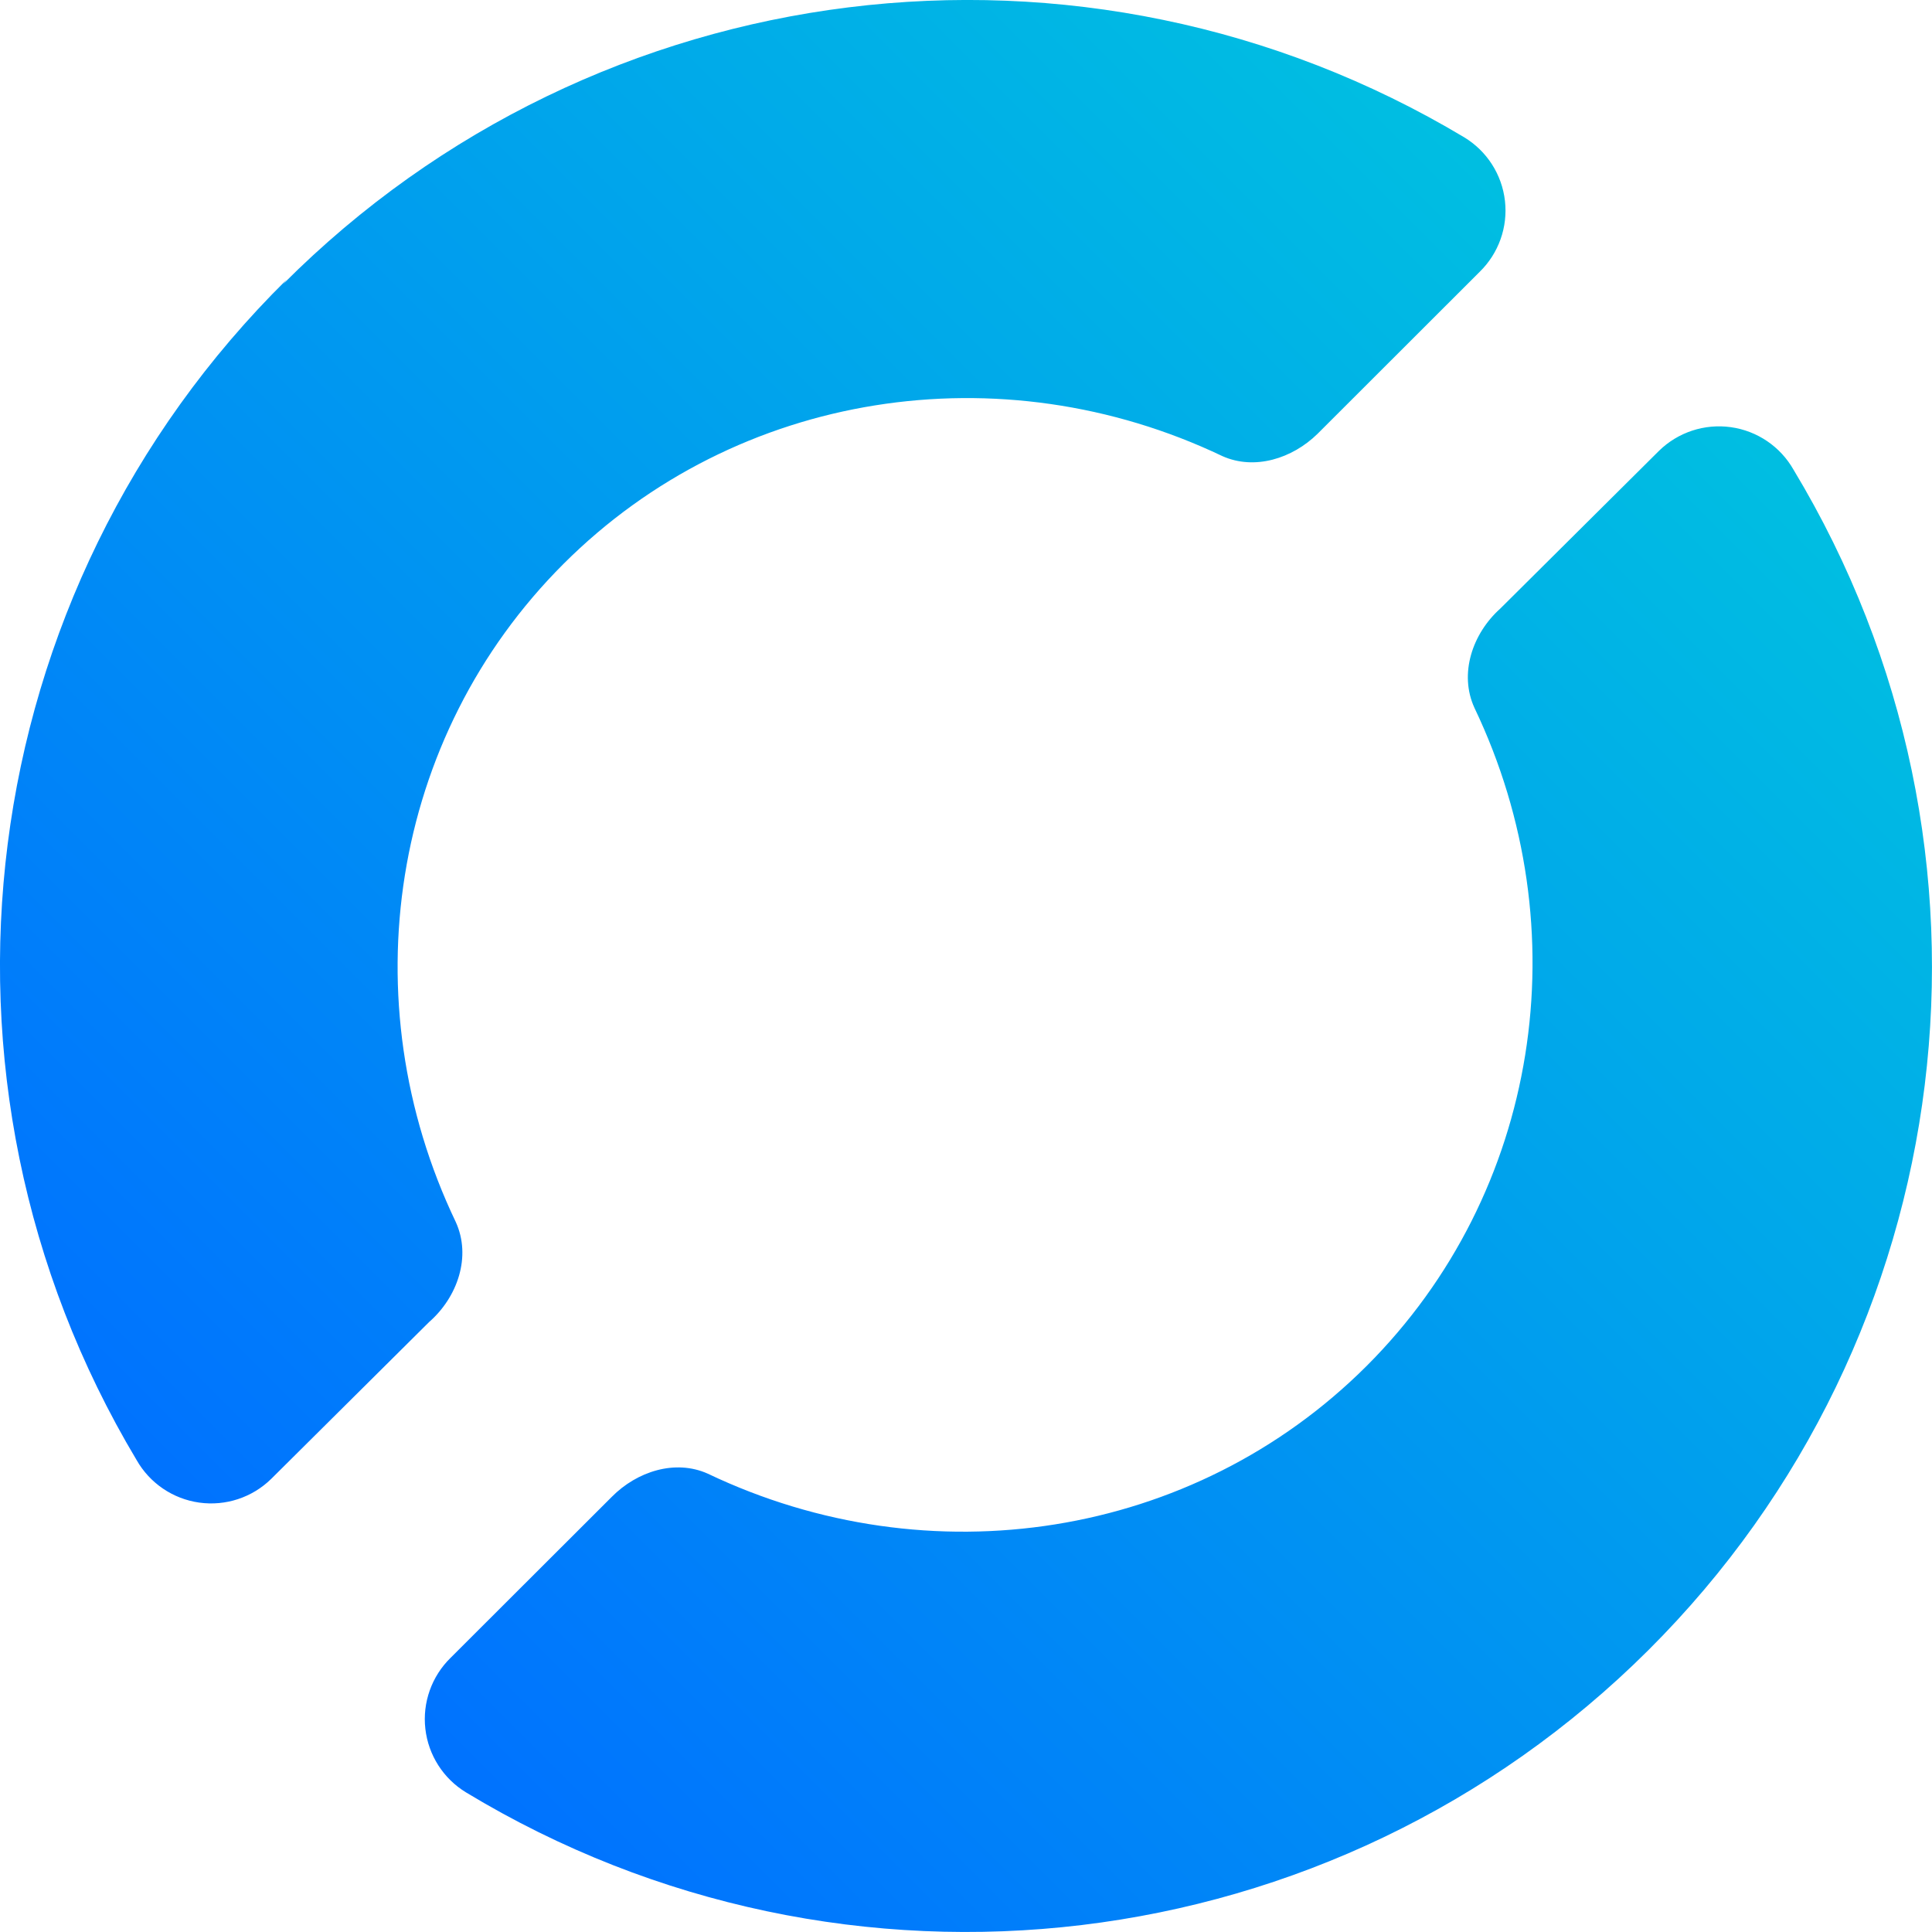
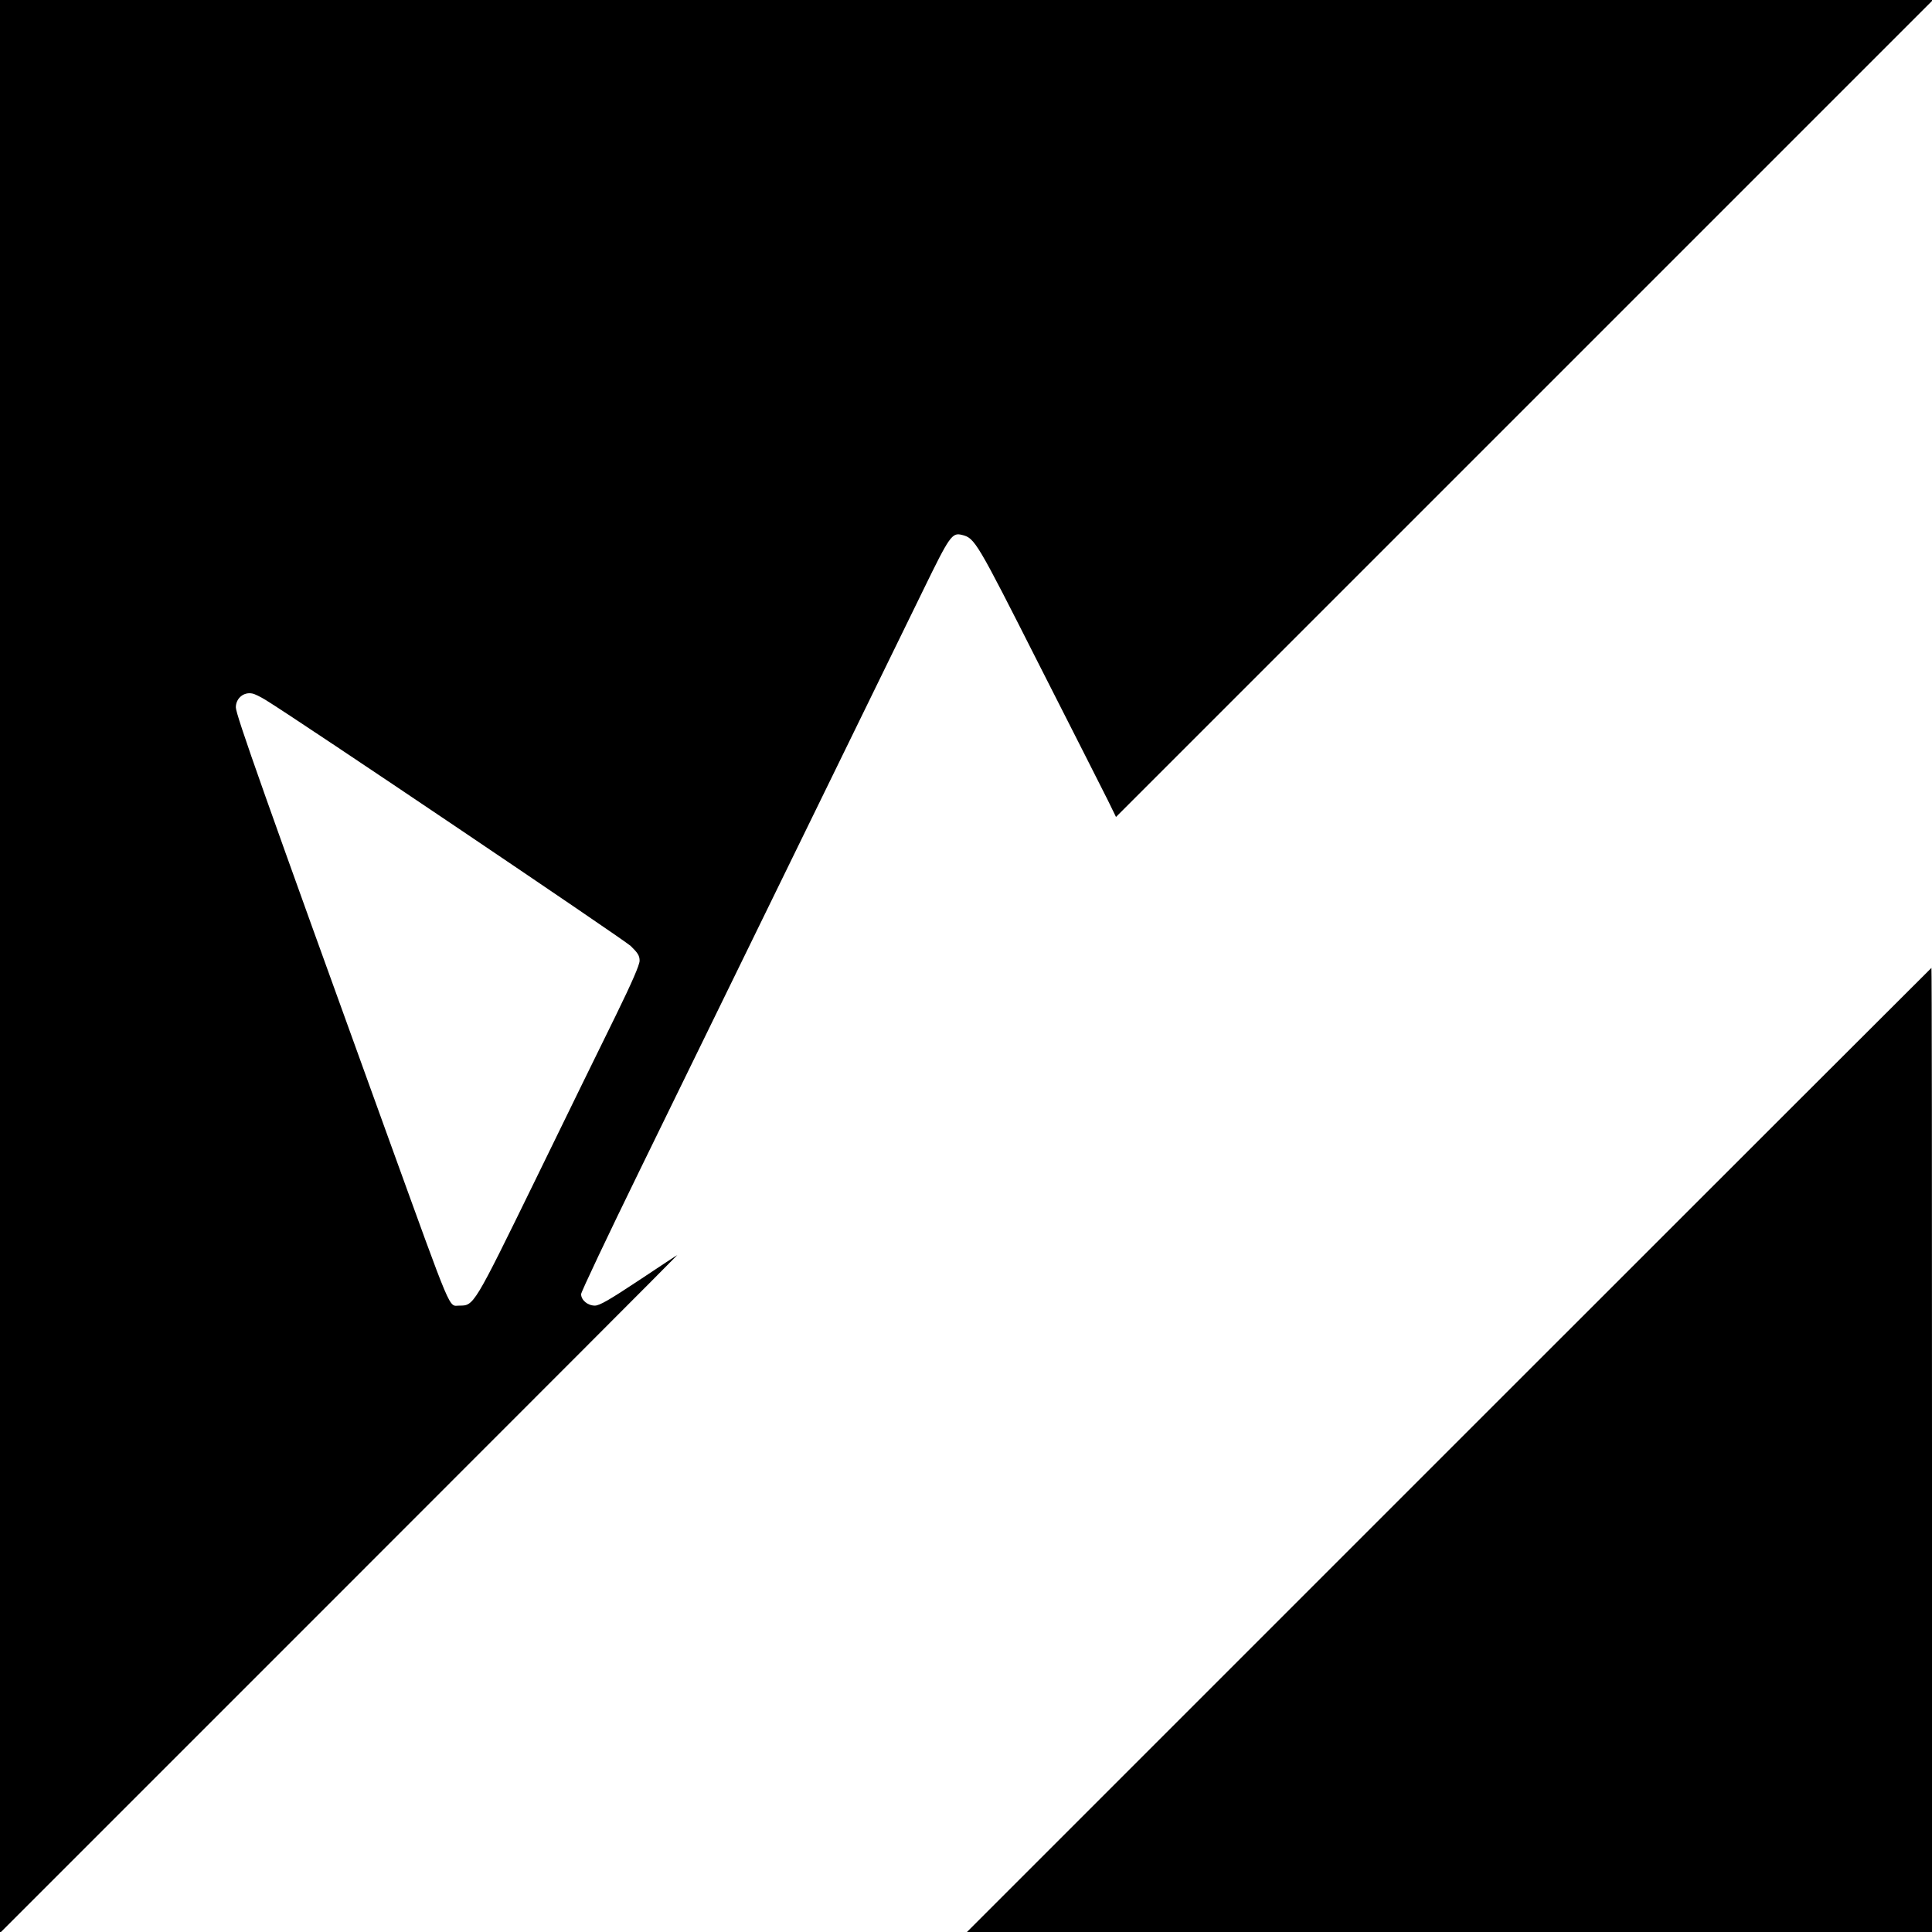
- <svg xmlns="http://www.w3.org/2000/svg" xmlns:xlink="http://www.w3.org/1999/xlink" xml:space="preserve" viewBox="66.993 897.484 26 26">
-   <linearGradient id="a" x1=".148" x2=".845" y1=".851" y2=".154" gradientTransform="matrix(26.301 0 0 26.331 90.674 911.757)" gradientUnits="userSpaceOnUse">
-     <stop offset="0" stop-color="#0071ff" />
-     <stop offset="1" stop-color="#00bfe1" />
-   </linearGradient>
-   <defs>
-     <linearGradient xlink:href="#a" id="b" x1=".148" x2=".845" y1=".851" y2=".154" gradientTransform="matrix(26.00048 0 0 25.99935 66.993 897.485)" gradientUnits="userSpaceOnUse" />
-   </defs>
-   <path fill="url(#b)" d="m89.318 903.552-2.135 2.122c-.376.337-.558.879-.347 1.337 1.422 2.976.882 6.524-1.452 8.856-2.335 2.331-5.887 2.87-8.866 1.449-.439-.197-.954-.03-1.292.312l-2.17 2.167a1.154 1.154 0 0 0 .208 1.81 13.005 13.005 0 0 0 15.91-1.912 12.97 12.97 0 0 0 1.956-15.887 1.154 1.154 0 0 0-1.812-.254zm-18.467-2.305a12.969 12.969 0 0 0-2.02 15.885 1.154 1.154 0 0 0 1.812.254l2.124-2.11c.385-.336.572-.884.359-1.348-1.423-2.976-.884-6.524 1.451-8.856 2.334-2.332 5.887-2.871 8.866-1.45.434.194.942.033 1.281-.3l2.182-2.18a1.152 1.152 0 0 0-.208-1.81 13.009 13.009 0 0 0-15.893 1.973z" />
+ <svg xmlns="http://www.w3.org/2000/svg" version="1.0" width="1024pt" height="1024pt" viewBox="0 0 1024 1024" preserveAspectRatio="xMidYMid meet">
+   <g transform="translate(0,1024) scale(0.1,-0.1)" fill="#000000" stroke="none">
+     <path d="M0 5118 l0 -5123 1795 1795 c987 987 1795 1796 1795 1798 0 1 -91 -59 -202 -133 -157 -104 -210 -135 -235 -135 -38 0 -73 29 -73 61 0 11 140 307 311 657 491 1004 1358 2780 1504 3078 138 283 151 302 203 289 69 -17 77 -31 409 -687 177 -348 341 -672 365 -720 l43 -88 2165 2165 2165 2165 -5123 0 -5122 0 0 -5122z m1408 1412 c178 -109 1896 -1268 1935 -1304 37 -36 47 -51 47 -78 0 -22 -40 -114 -125 -288 -69 -140 -262 -534 -428 -875 -327 -669 -325 -665 -402 -665 -59 0 -31 -65 -377 890 -658 1818 -808 2242 -808 2281 0 48 42 83 88 73 12 -2 44 -18 70 -34z" />
+     <path d="M7680 2555 l-2555 -2555 2558 0 2557 0 0 2555 c0 1405 -1 2555 -3 2555 -1 0 -1152 -1150 -2557 -2555z" />
+   </g>
</svg>
